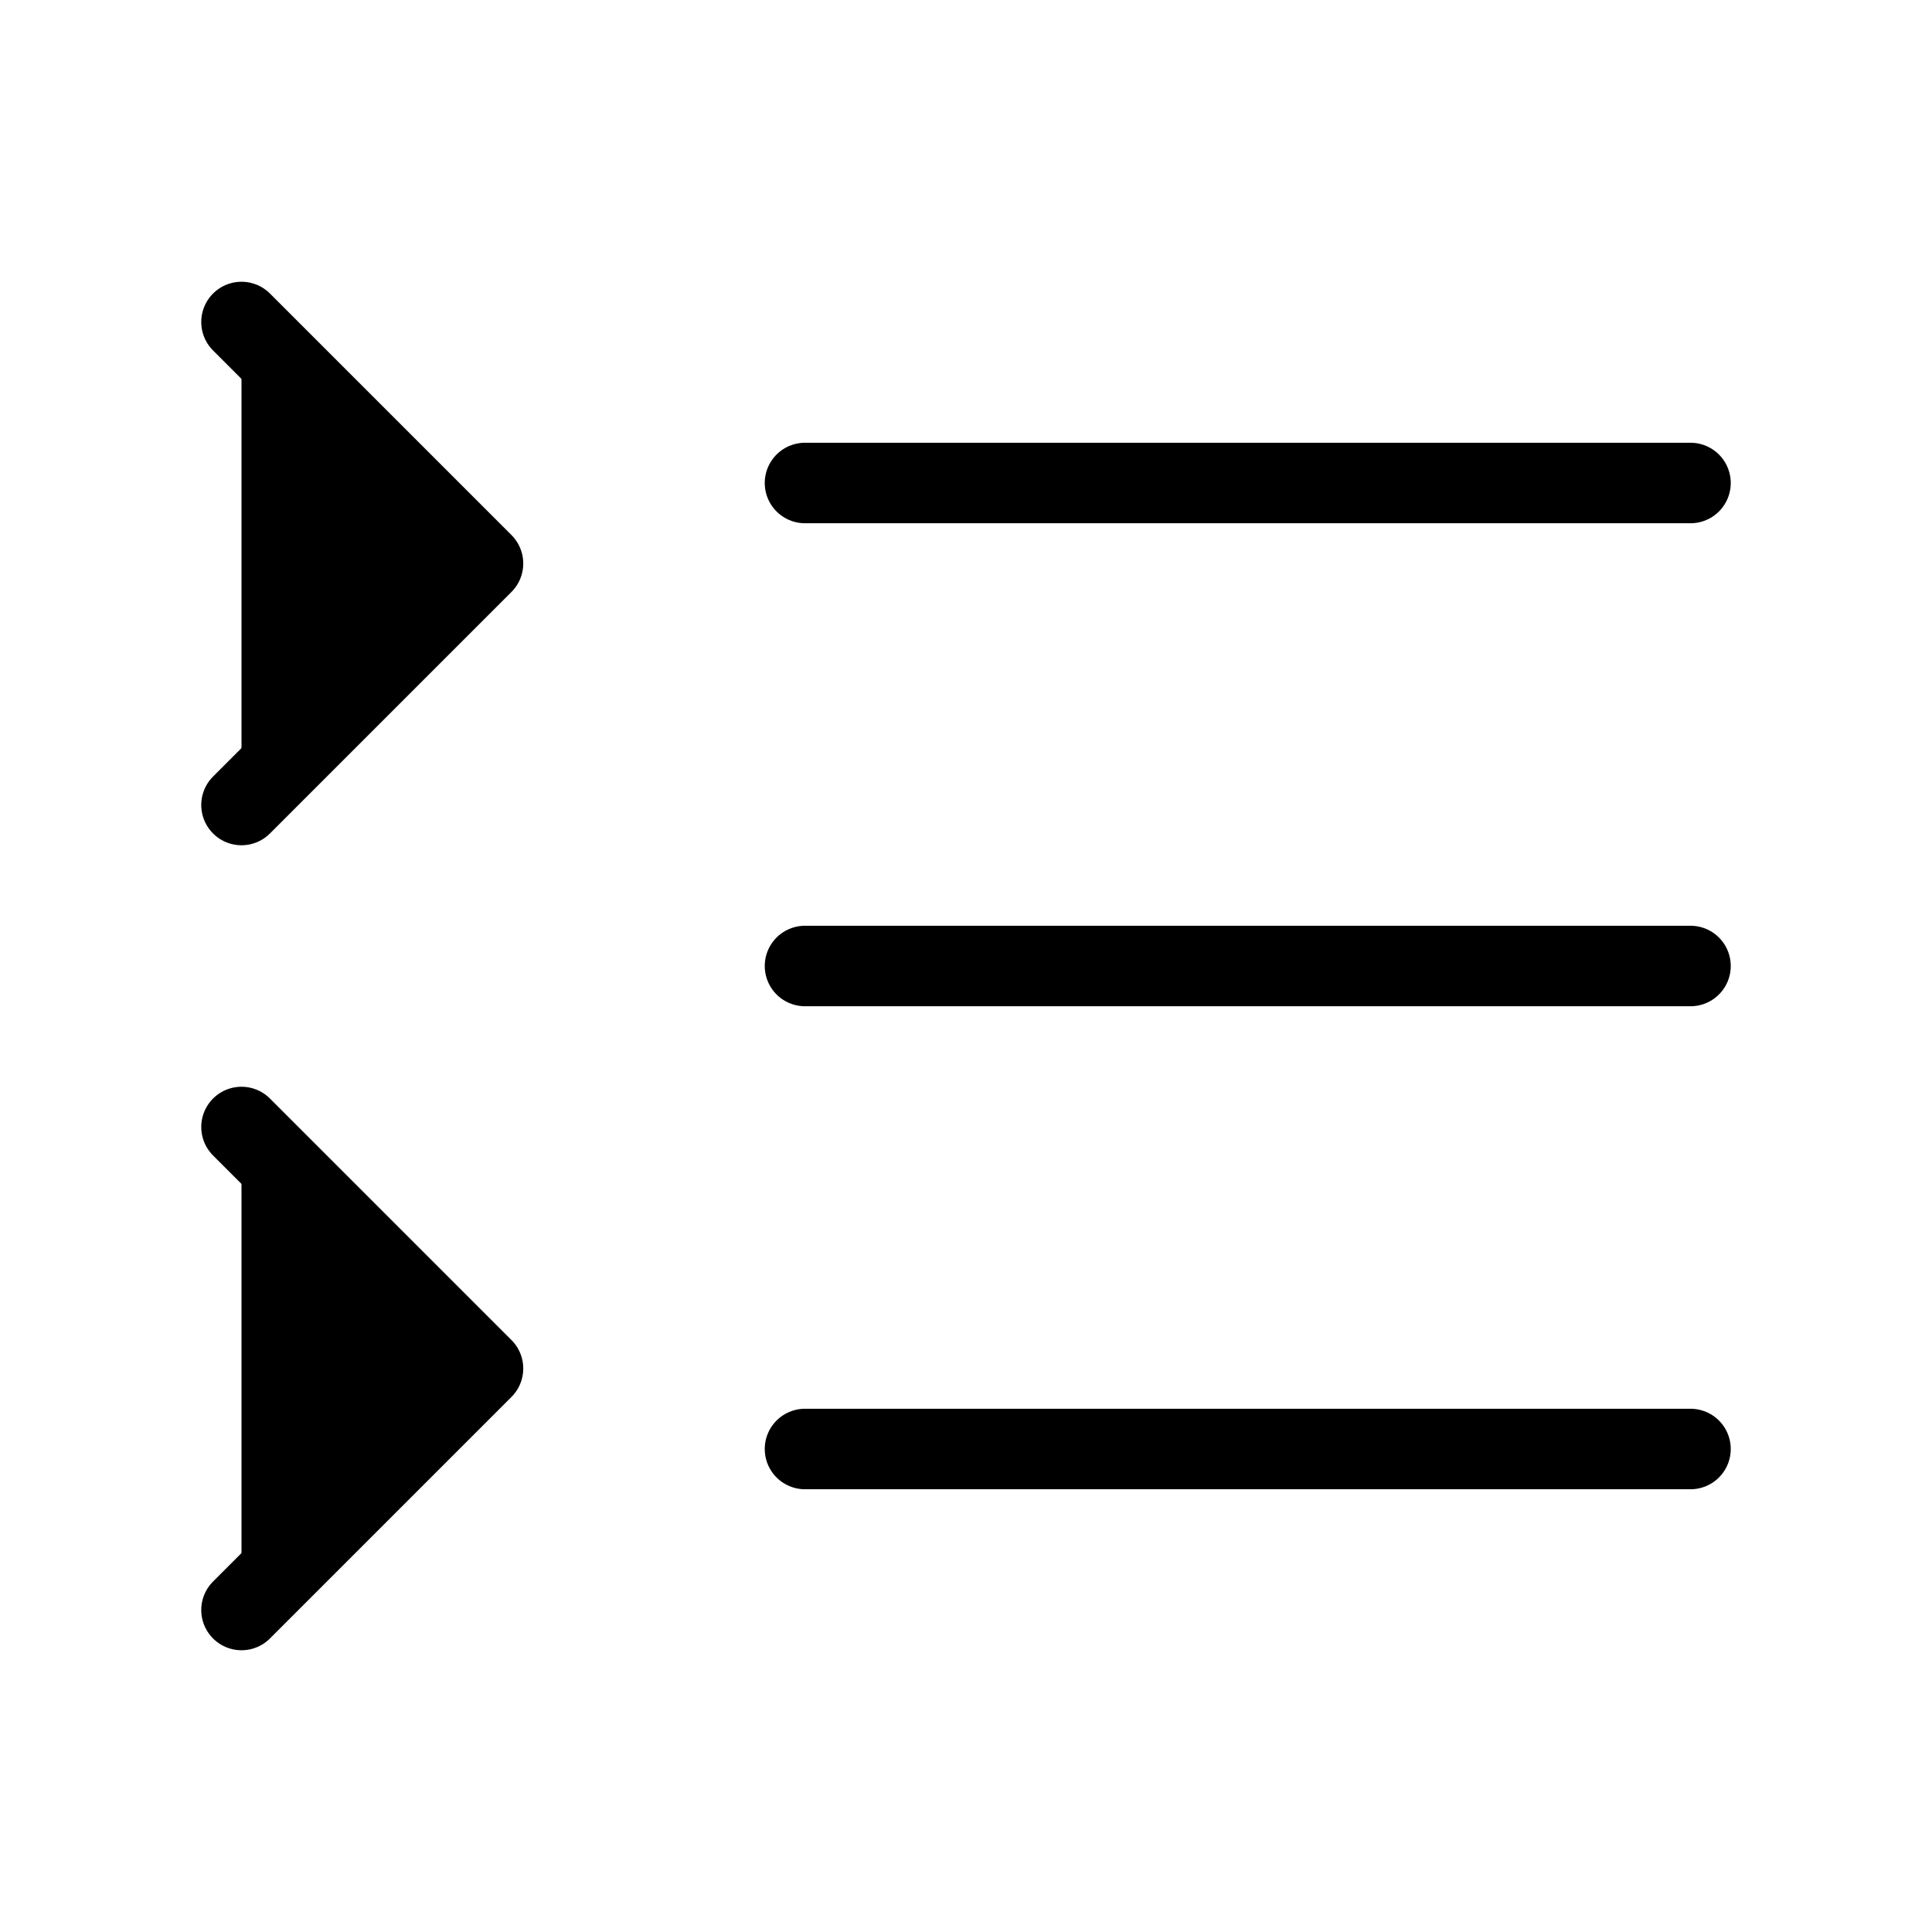
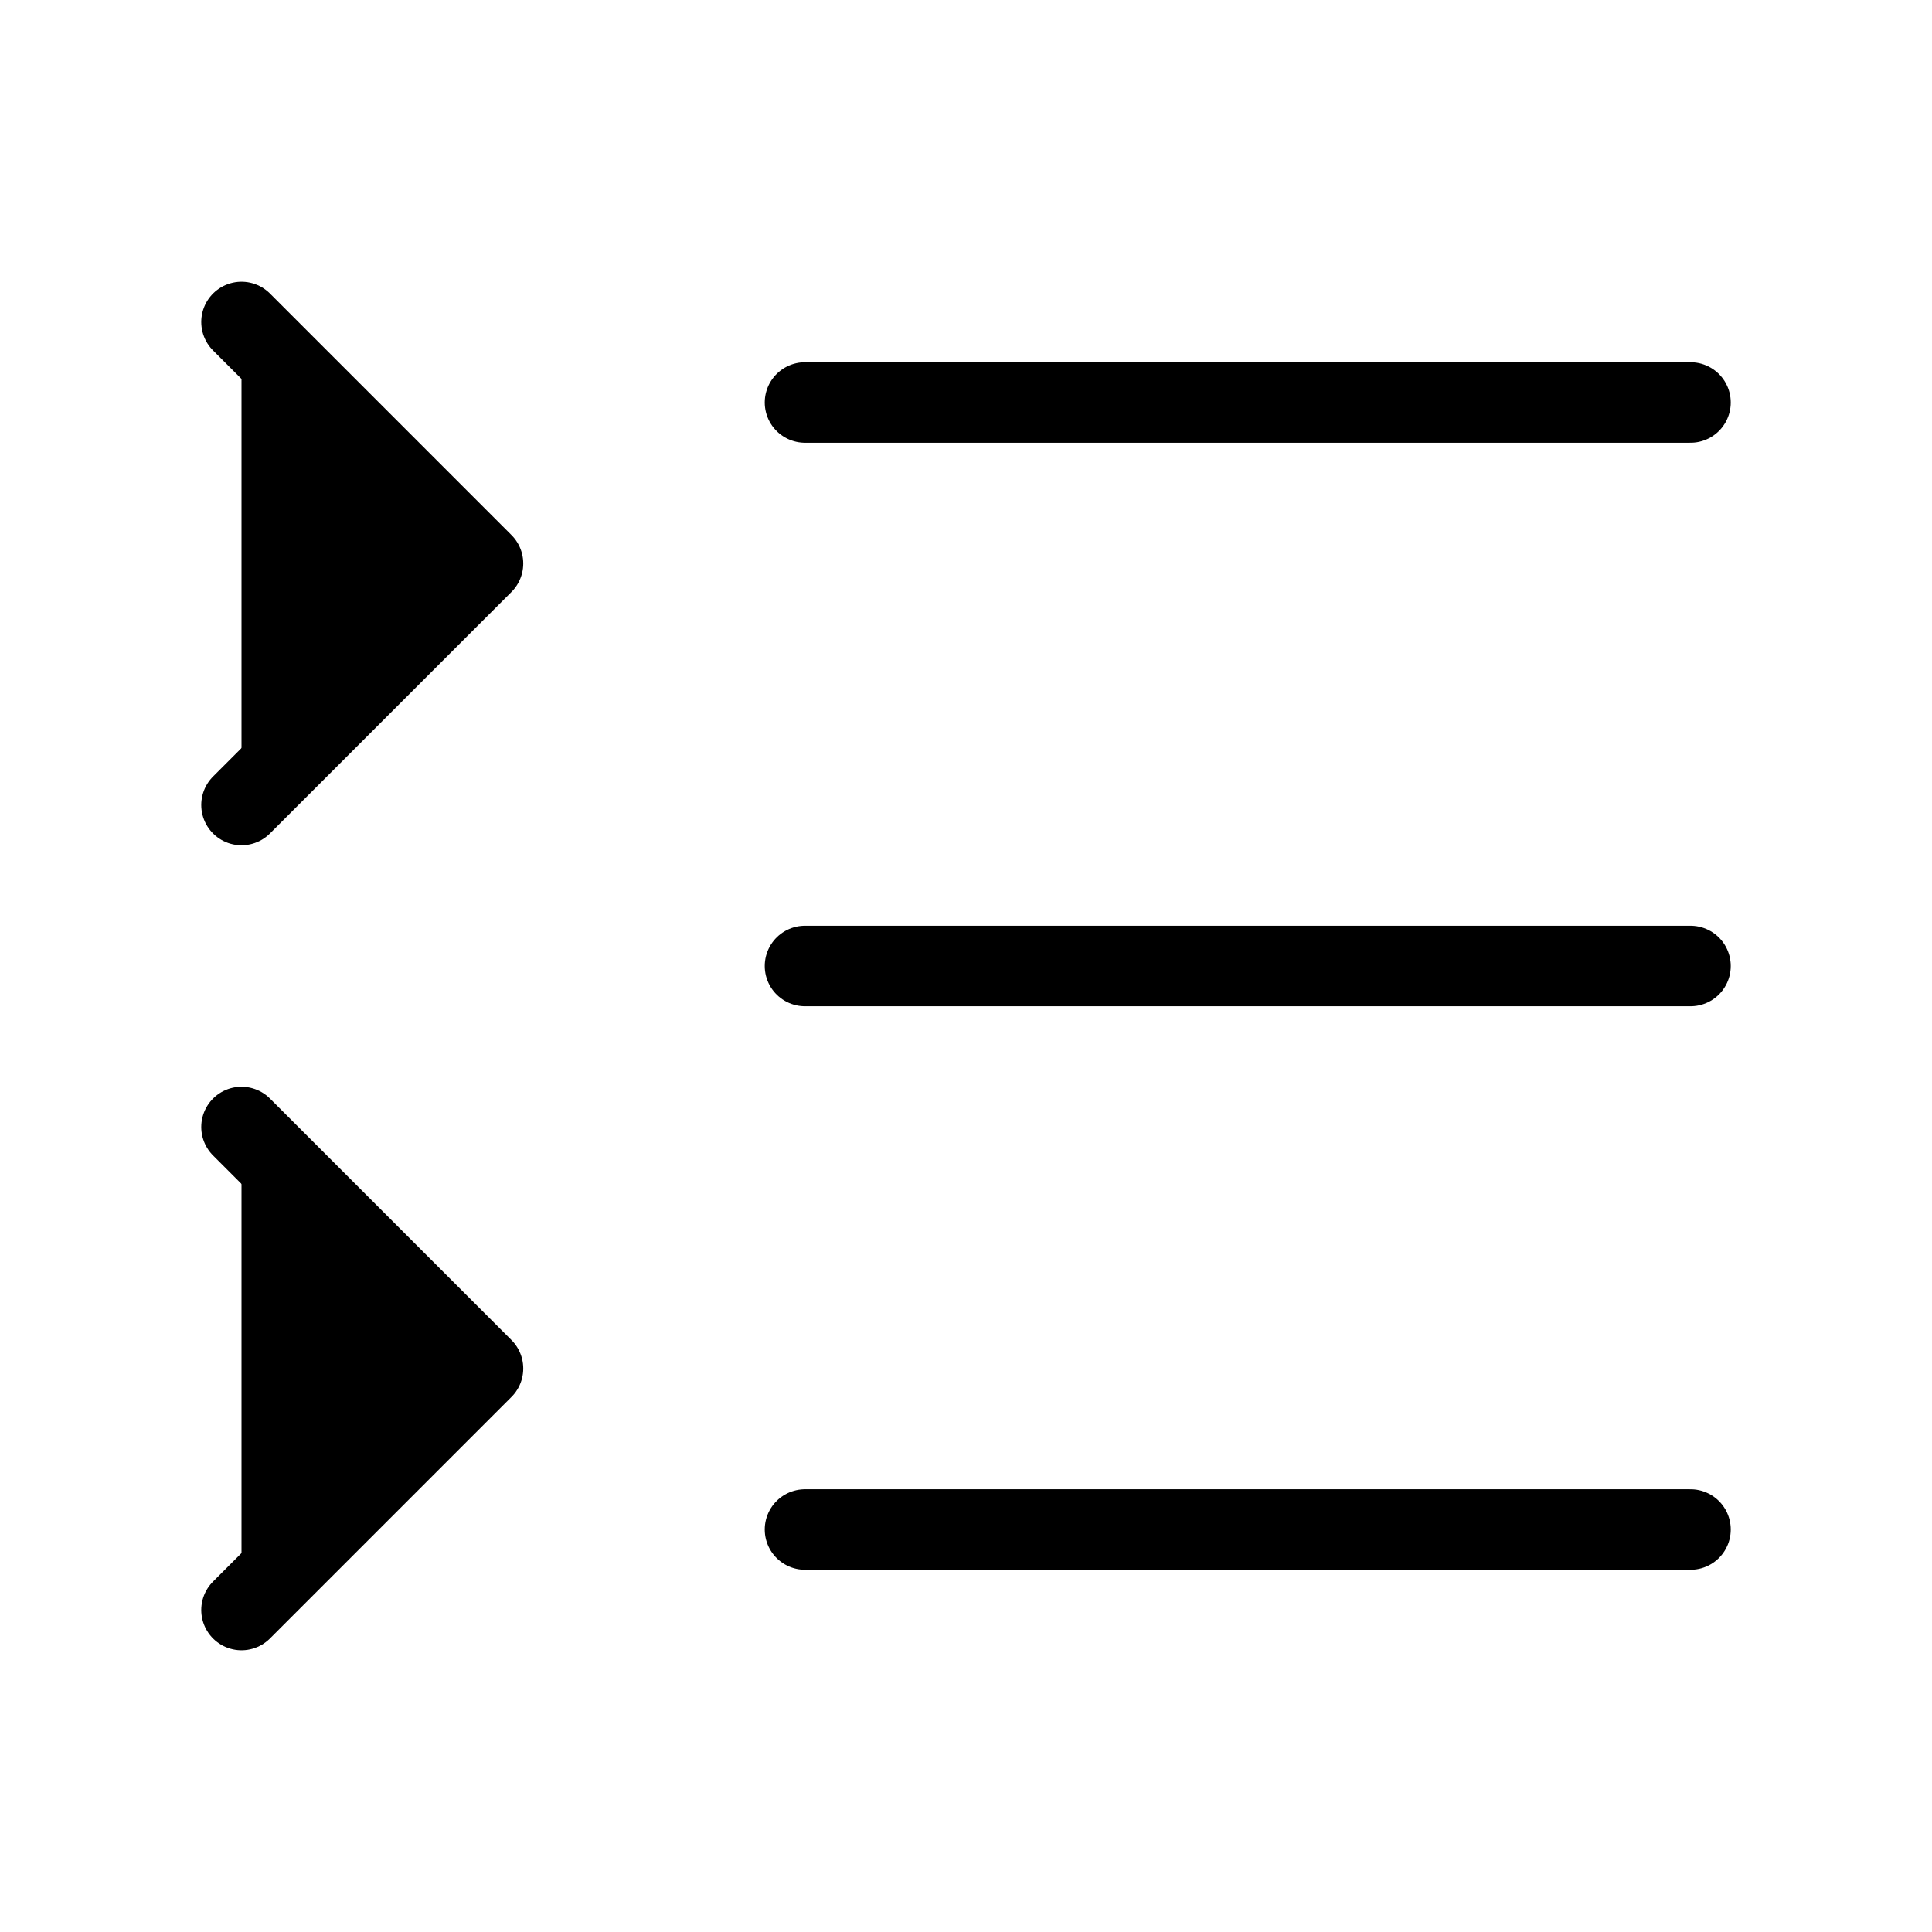
<svg xmlns="http://www.w3.org/2000/svg" width="24" height="24" viewBox="0 0 24 24" fill="currentColor" stroke="currentColor" stroke-width="calc((100vw - 100vh) / 10)" stroke-linecap="round" stroke-linejoin="round">
+   <path vector-effect="non-scaling-stroke" d="M10 5h11" />
  <path vector-effect="non-scaling-stroke" d="M10 12h11" />
-   <path vector-effect="non-scaling-stroke" d="M10 18h11" />
-   <path vector-effect="non-scaling-stroke" d="M10 6h11" />
+   <path vector-effect="non-scaling-stroke" d="M10 19h11" />
  <path vector-effect="non-scaling-stroke" d="m3 10 3-3-3-3" />
  <path vector-effect="non-scaling-stroke" d="m3 20 3-3-3-3" />
</svg>
